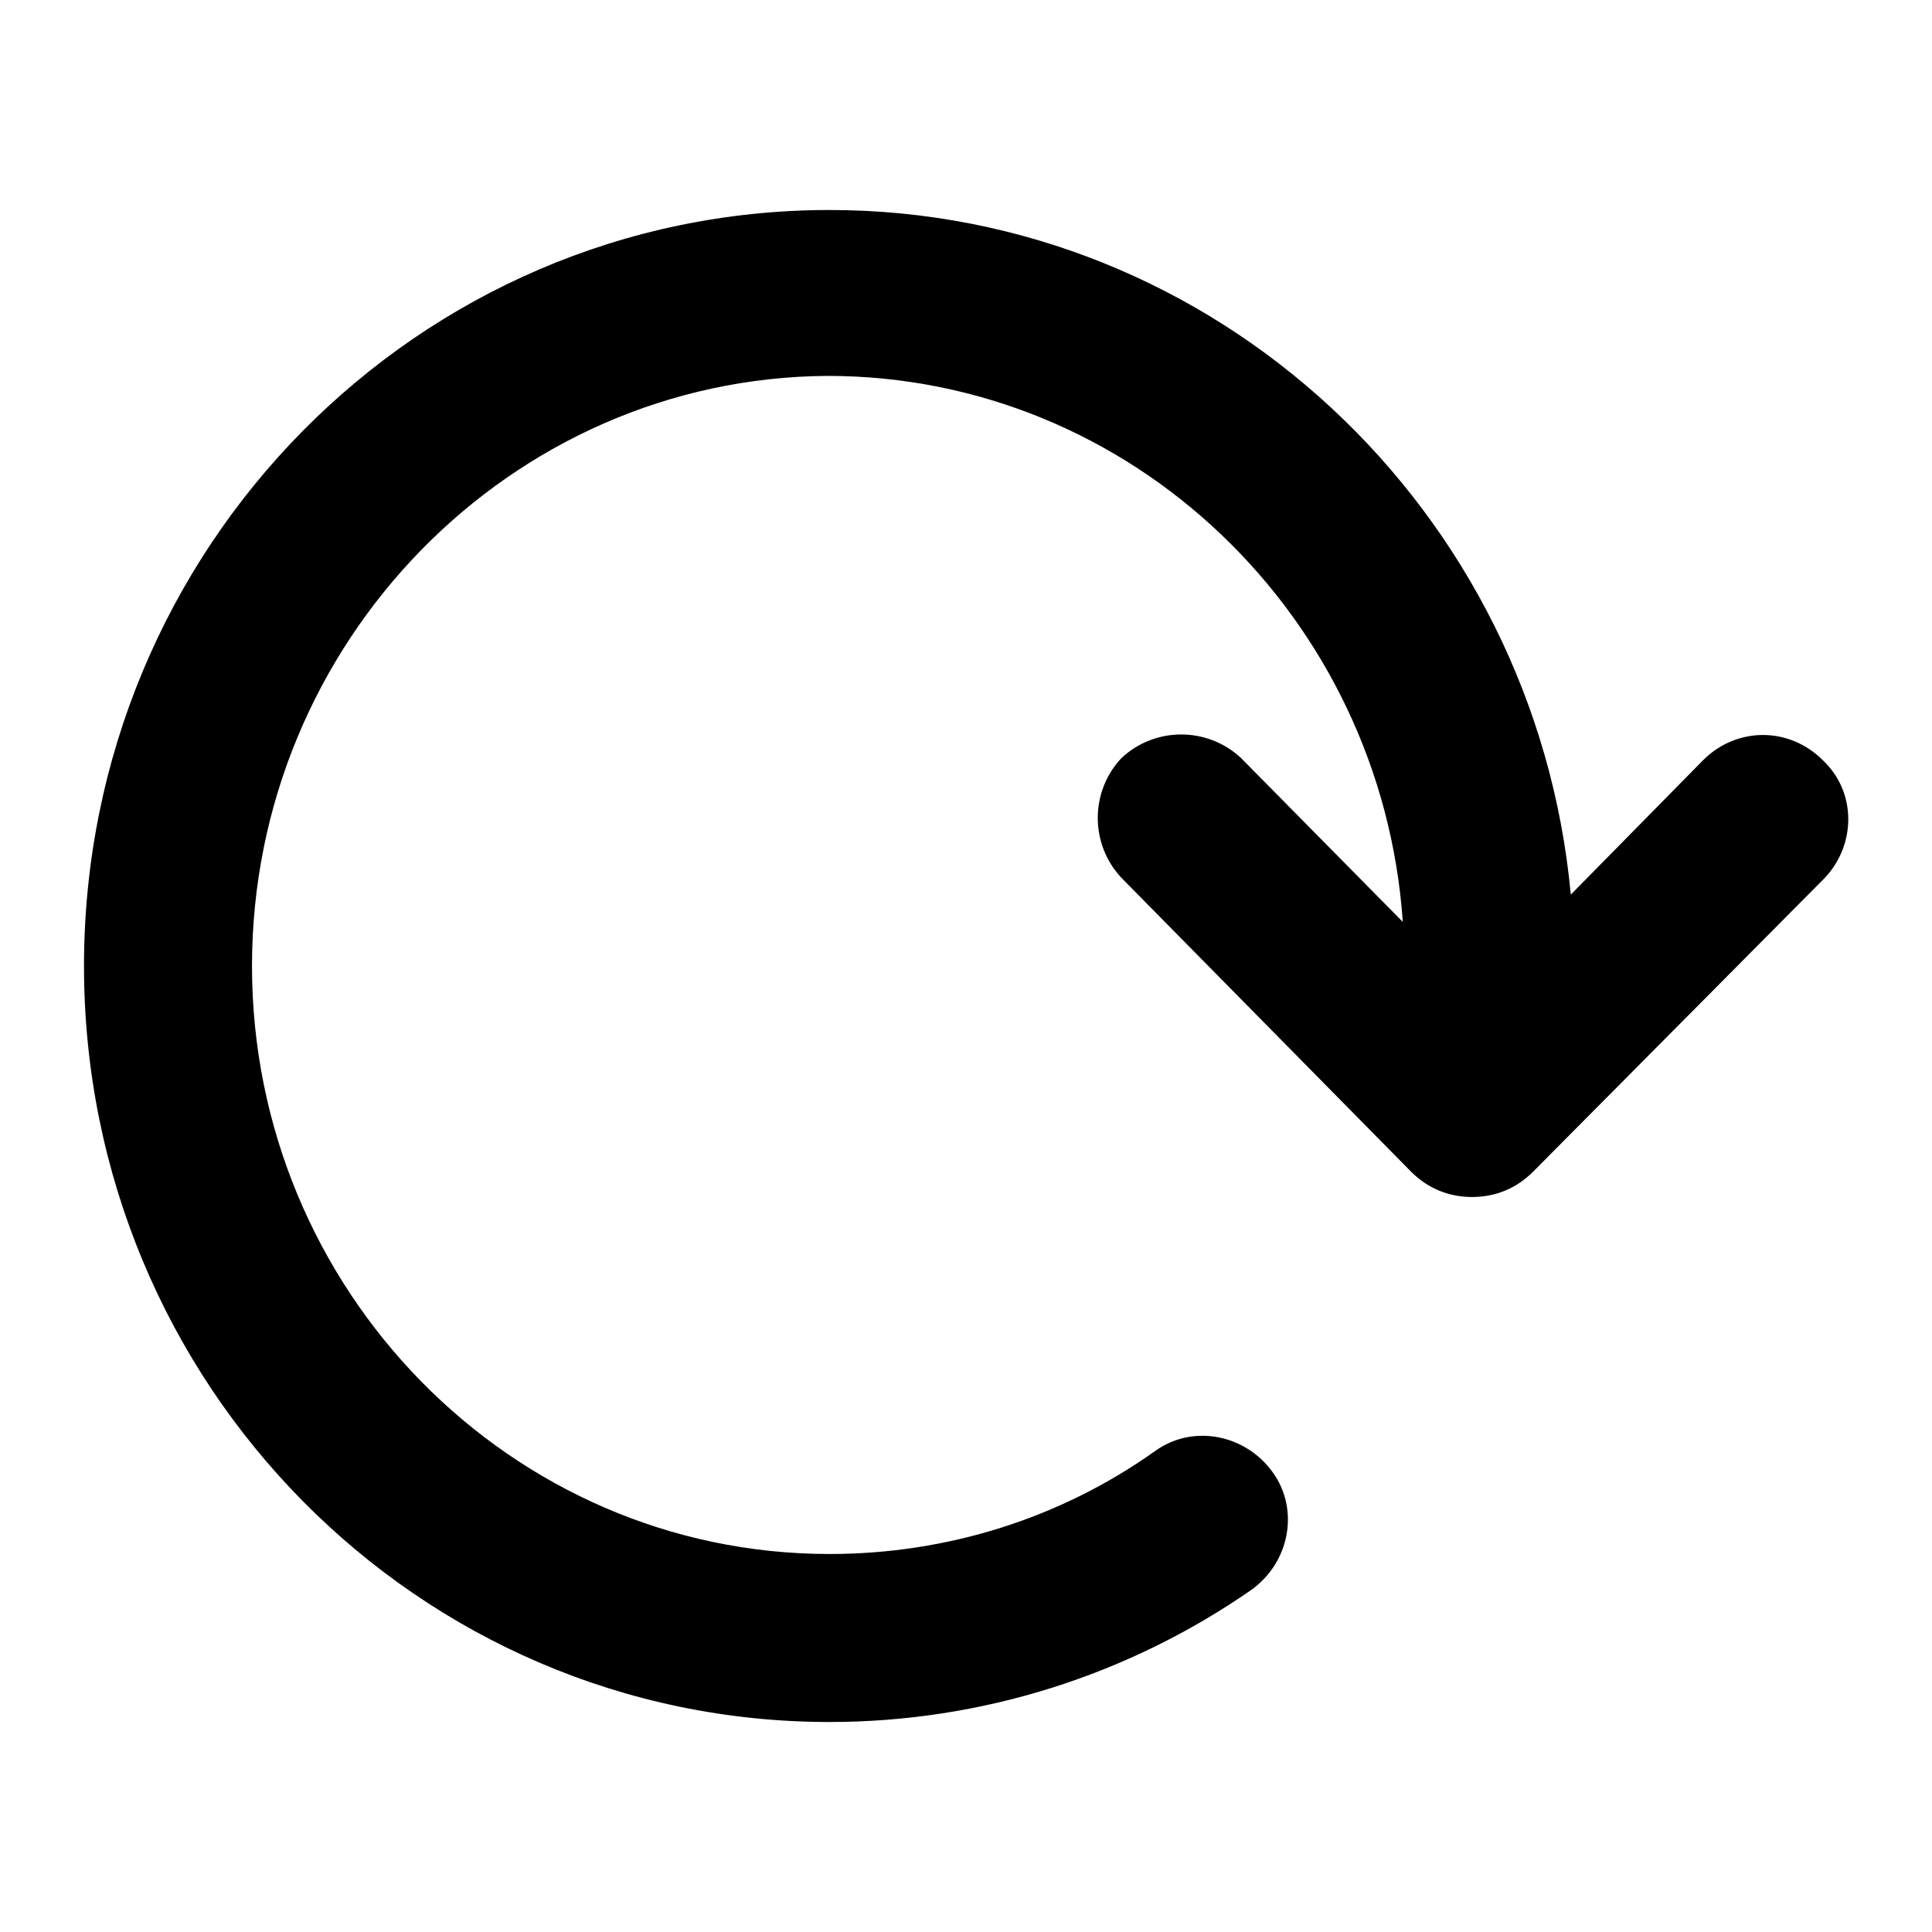
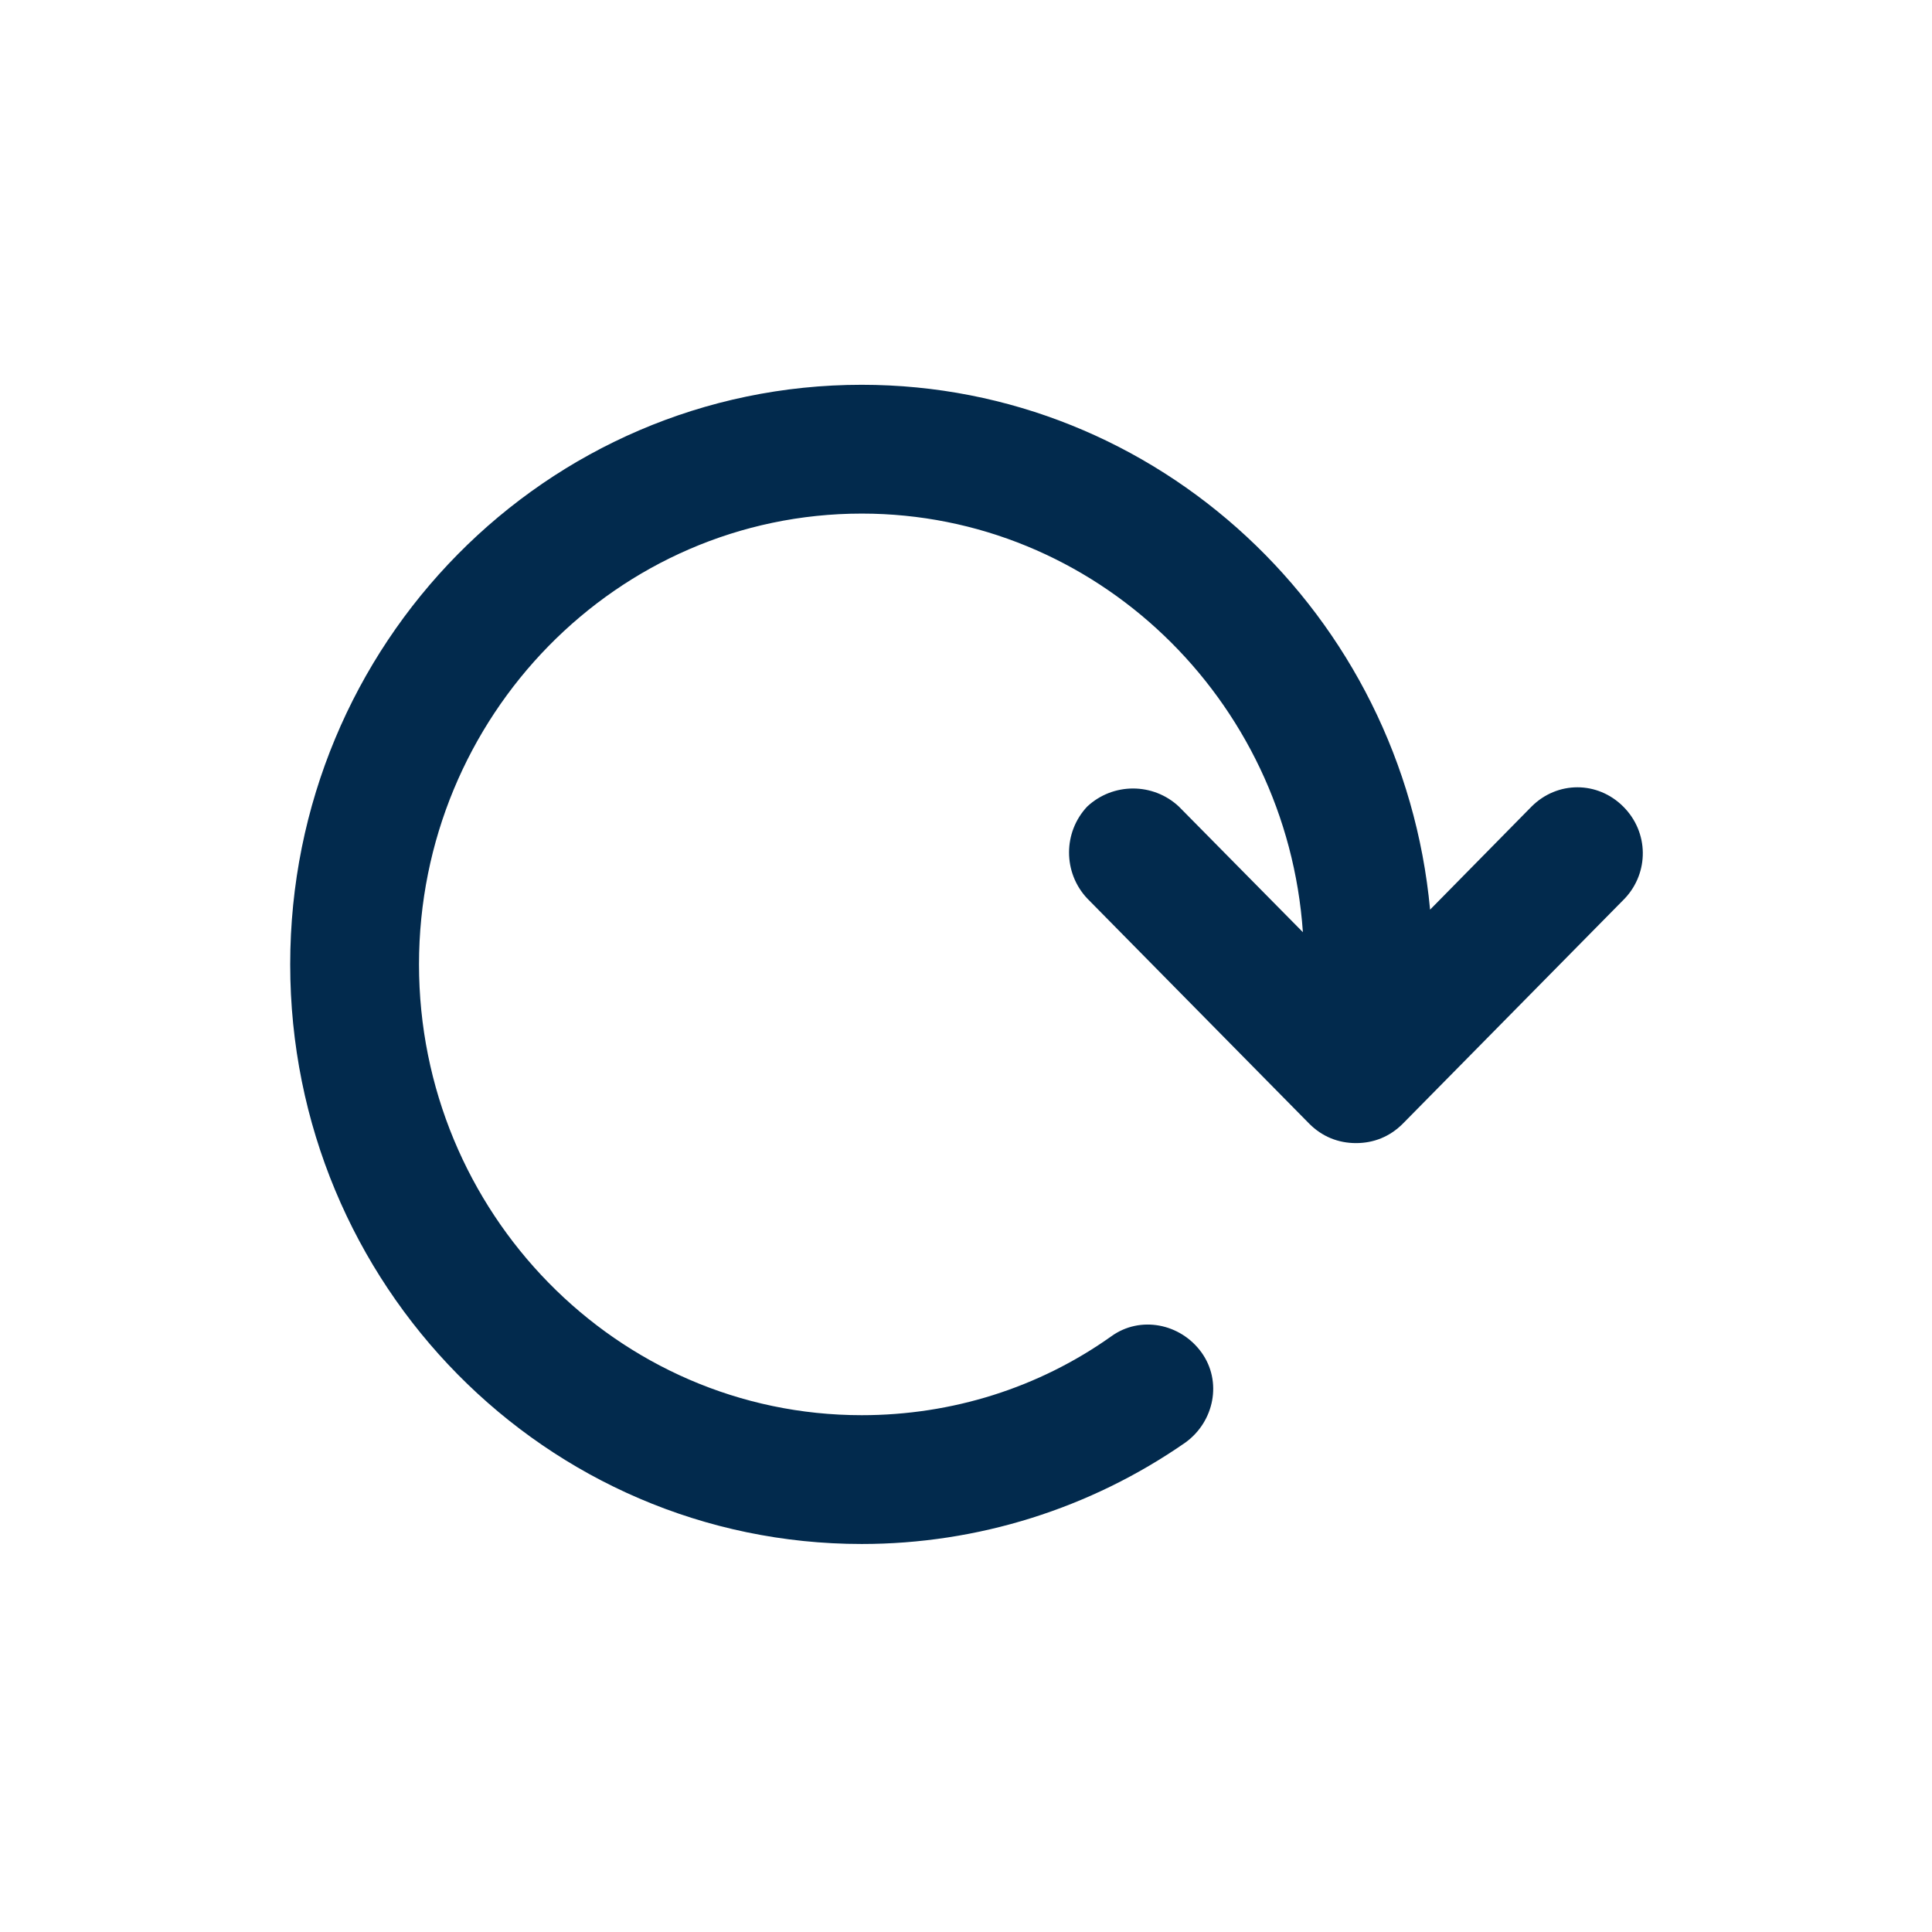
- <svg xmlns="http://www.w3.org/2000/svg" version="1.1" id="Layer_1" x="0px" y="0px" width="92px" height="92px" viewBox="0 0 92 92" enable-background="new 0 0 92 92" xml:space="preserve">
-   <path id="XMLID_275_" d="M86.9,41.8L73,55.8c-0.8,0.8-1.8,1.2-2.9,1.2s-2.1-0.4-2.9-1.2l-13.8-14c-1.5-1.6-1.5-4.1,0-5.7  c1.6-1.5,4.1-1.5,5.7,0l7.7,7.8c-1-14.5-12.9-26-27.4-26C24.3,18,12,30.6,12,46s12.3,28,27.5,28c5.6,0,11-1.7,15.5-4.9  c1.8-1.3,4.3-0.8,5.6,1c1.3,1.8,0.8,4.3-1,5.6C53.7,79.8,46.7,82,39.5,82C19.9,82,4,65.9,4,46s15.9-36,35.5-36  c18.4,0,33.6,14.3,35.3,32.6l6.3-6.4c1.6-1.6,4.1-1.6,5.7,0C88.4,37.7,88.4,40.2,86.9,41.8z" />
+ <svg xmlns="http://www.w3.org/2000/svg" width="24" height="24" viewBox="0 0 24 24" fill="none">
+   <path d="M20.185 11.16L17.425 13.96C17.265 14.12 17.065 14.2 16.845 14.2C16.625 14.2 16.425 14.12 16.265 13.96L13.505 11.16C13.205 10.84 13.205 10.34 13.505 10.02C13.825 9.72 14.325 9.72 14.645 10.02L16.185 11.58C15.985 8.68 13.605 6.38 10.705 6.38C7.665 6.38 5.205 8.9 5.205 11.98C5.205 15.06 7.665 17.58 10.705 17.58C11.825 17.58 12.905 17.24 13.805 16.6C14.165 16.34 14.665 16.44 14.925 16.8C15.185 17.16 15.085 17.66 14.725 17.92C13.545 18.74 12.145 19.18 10.705 19.18C6.785 19.18 3.605 15.96 3.605 11.98C3.605 8 6.785 4.78 10.705 4.78C14.385 4.78 17.425 7.64 17.765 11.3L19.025 10.02C19.345 9.7 19.845 9.7 20.165 10.02C20.485 10.34 20.485 10.84 20.185 11.16Z" fill="#022A4D" />
</svg>
